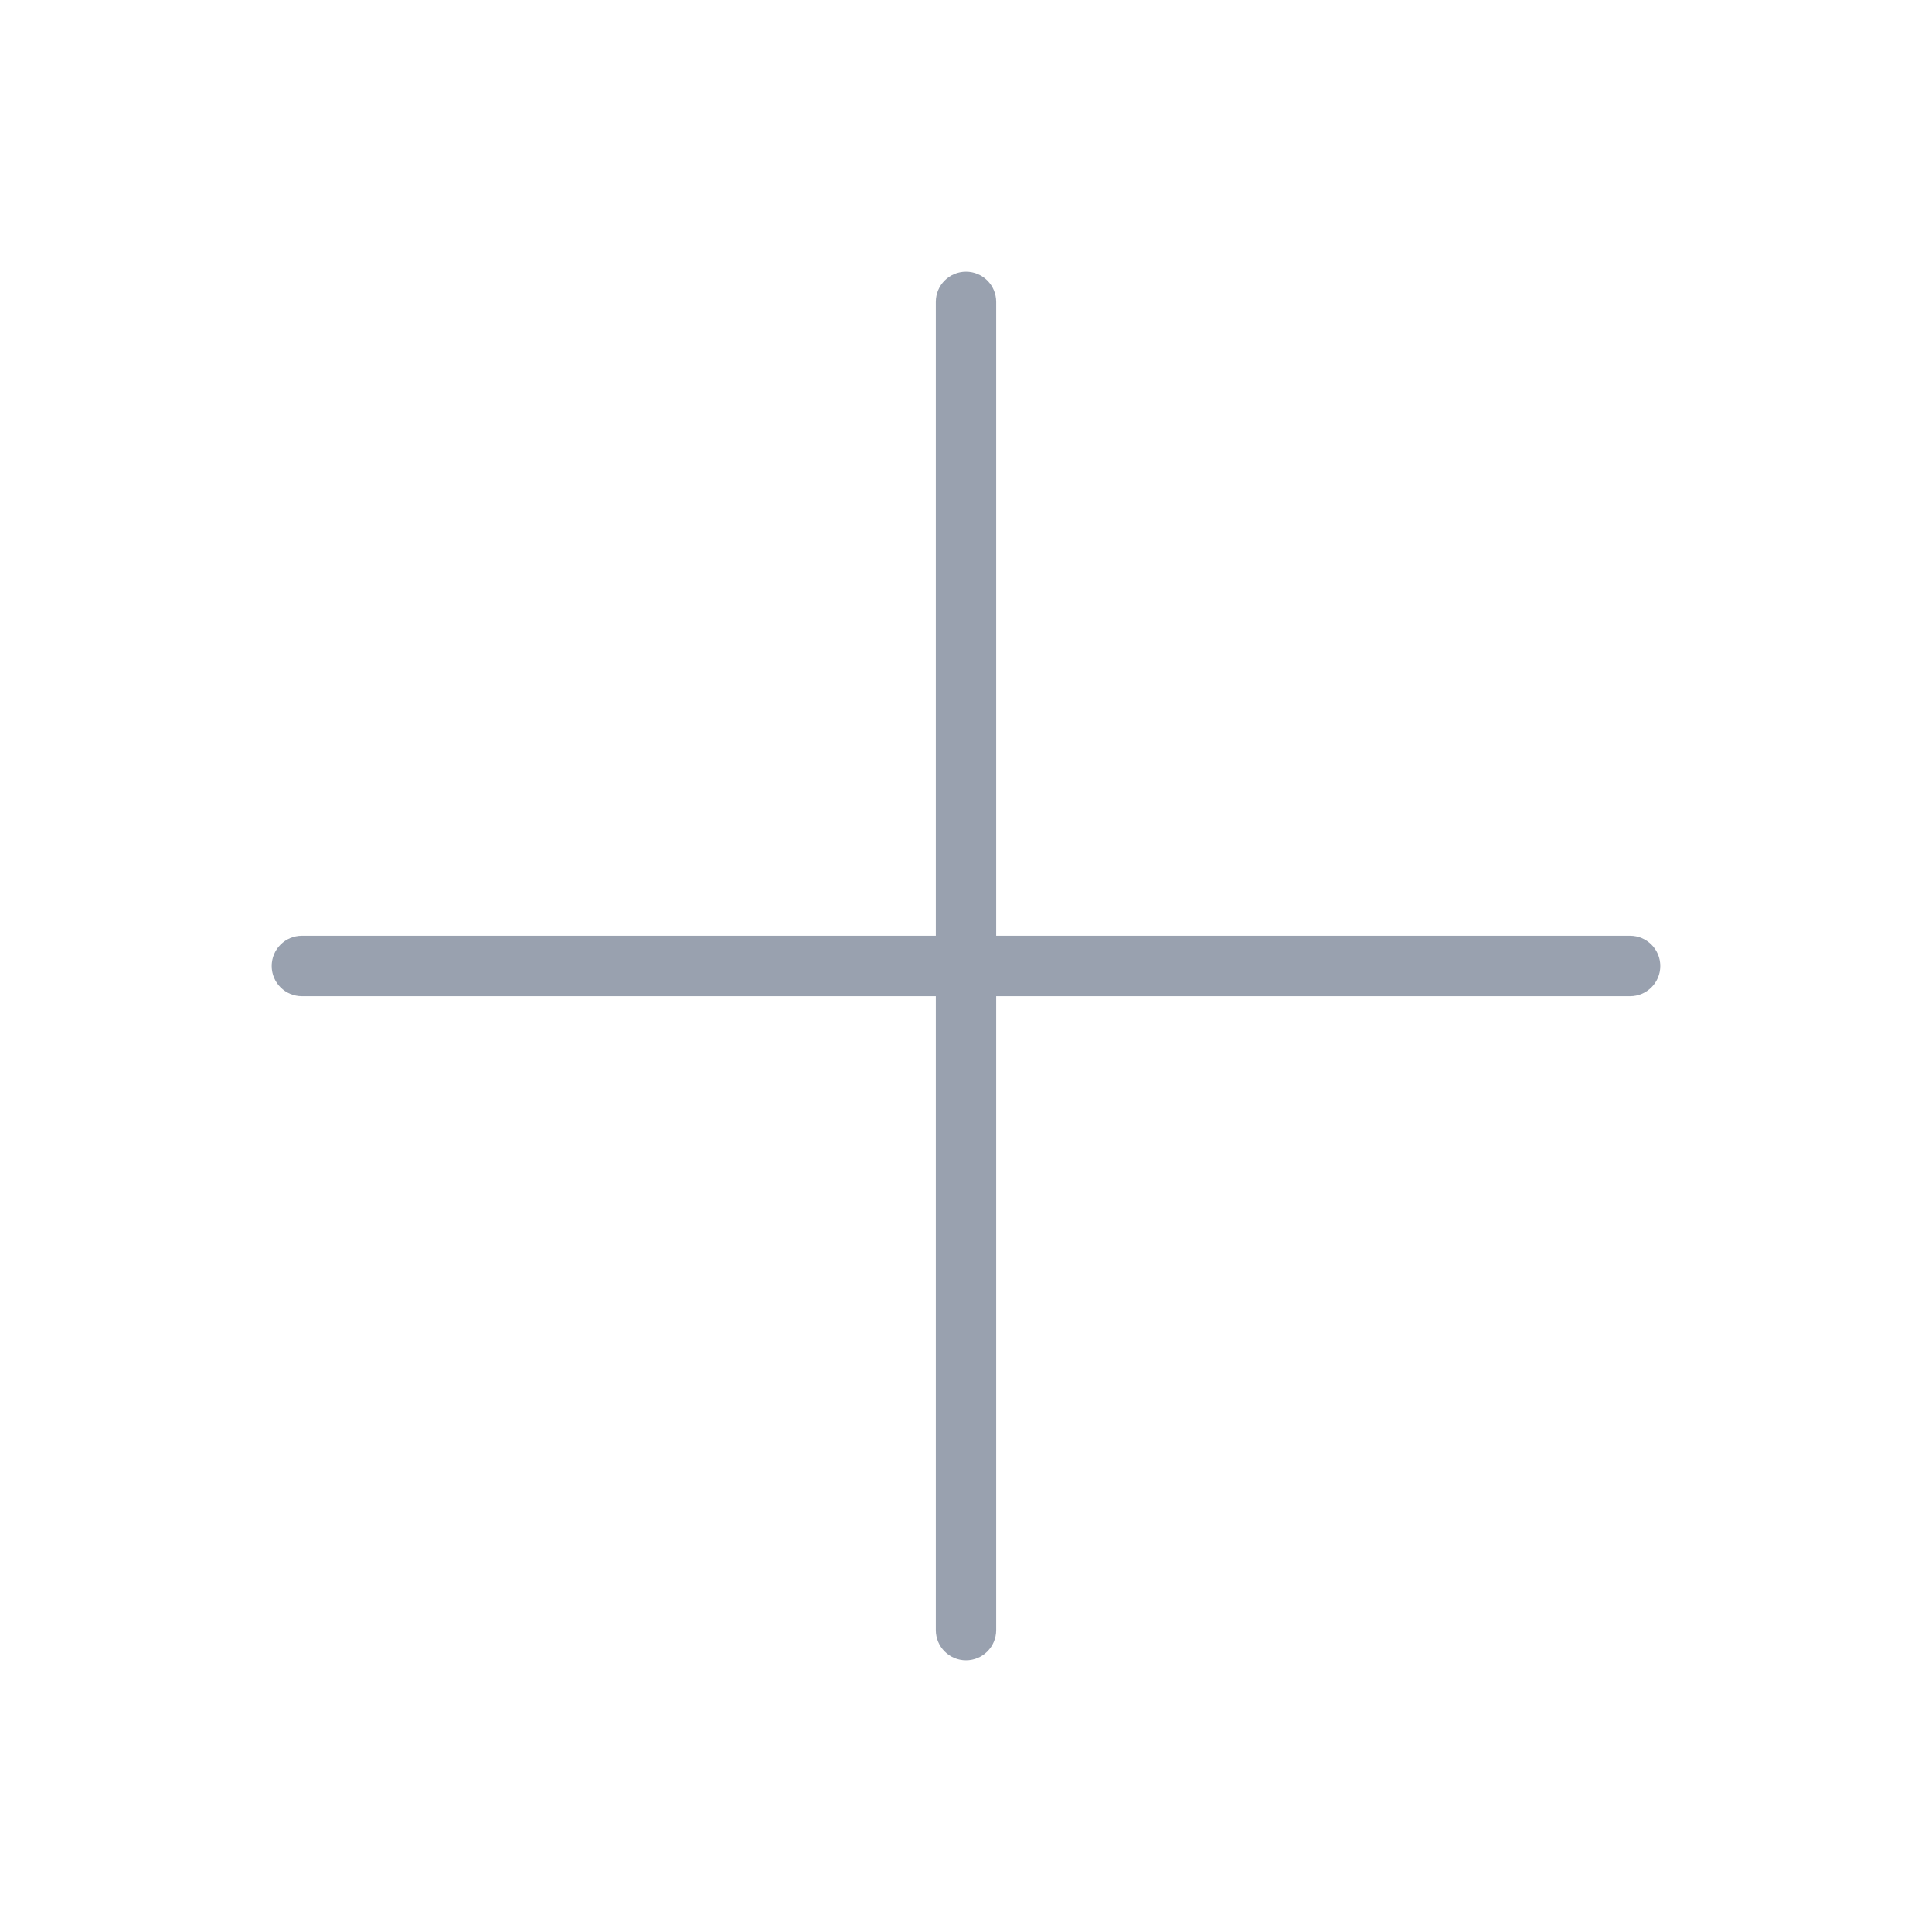
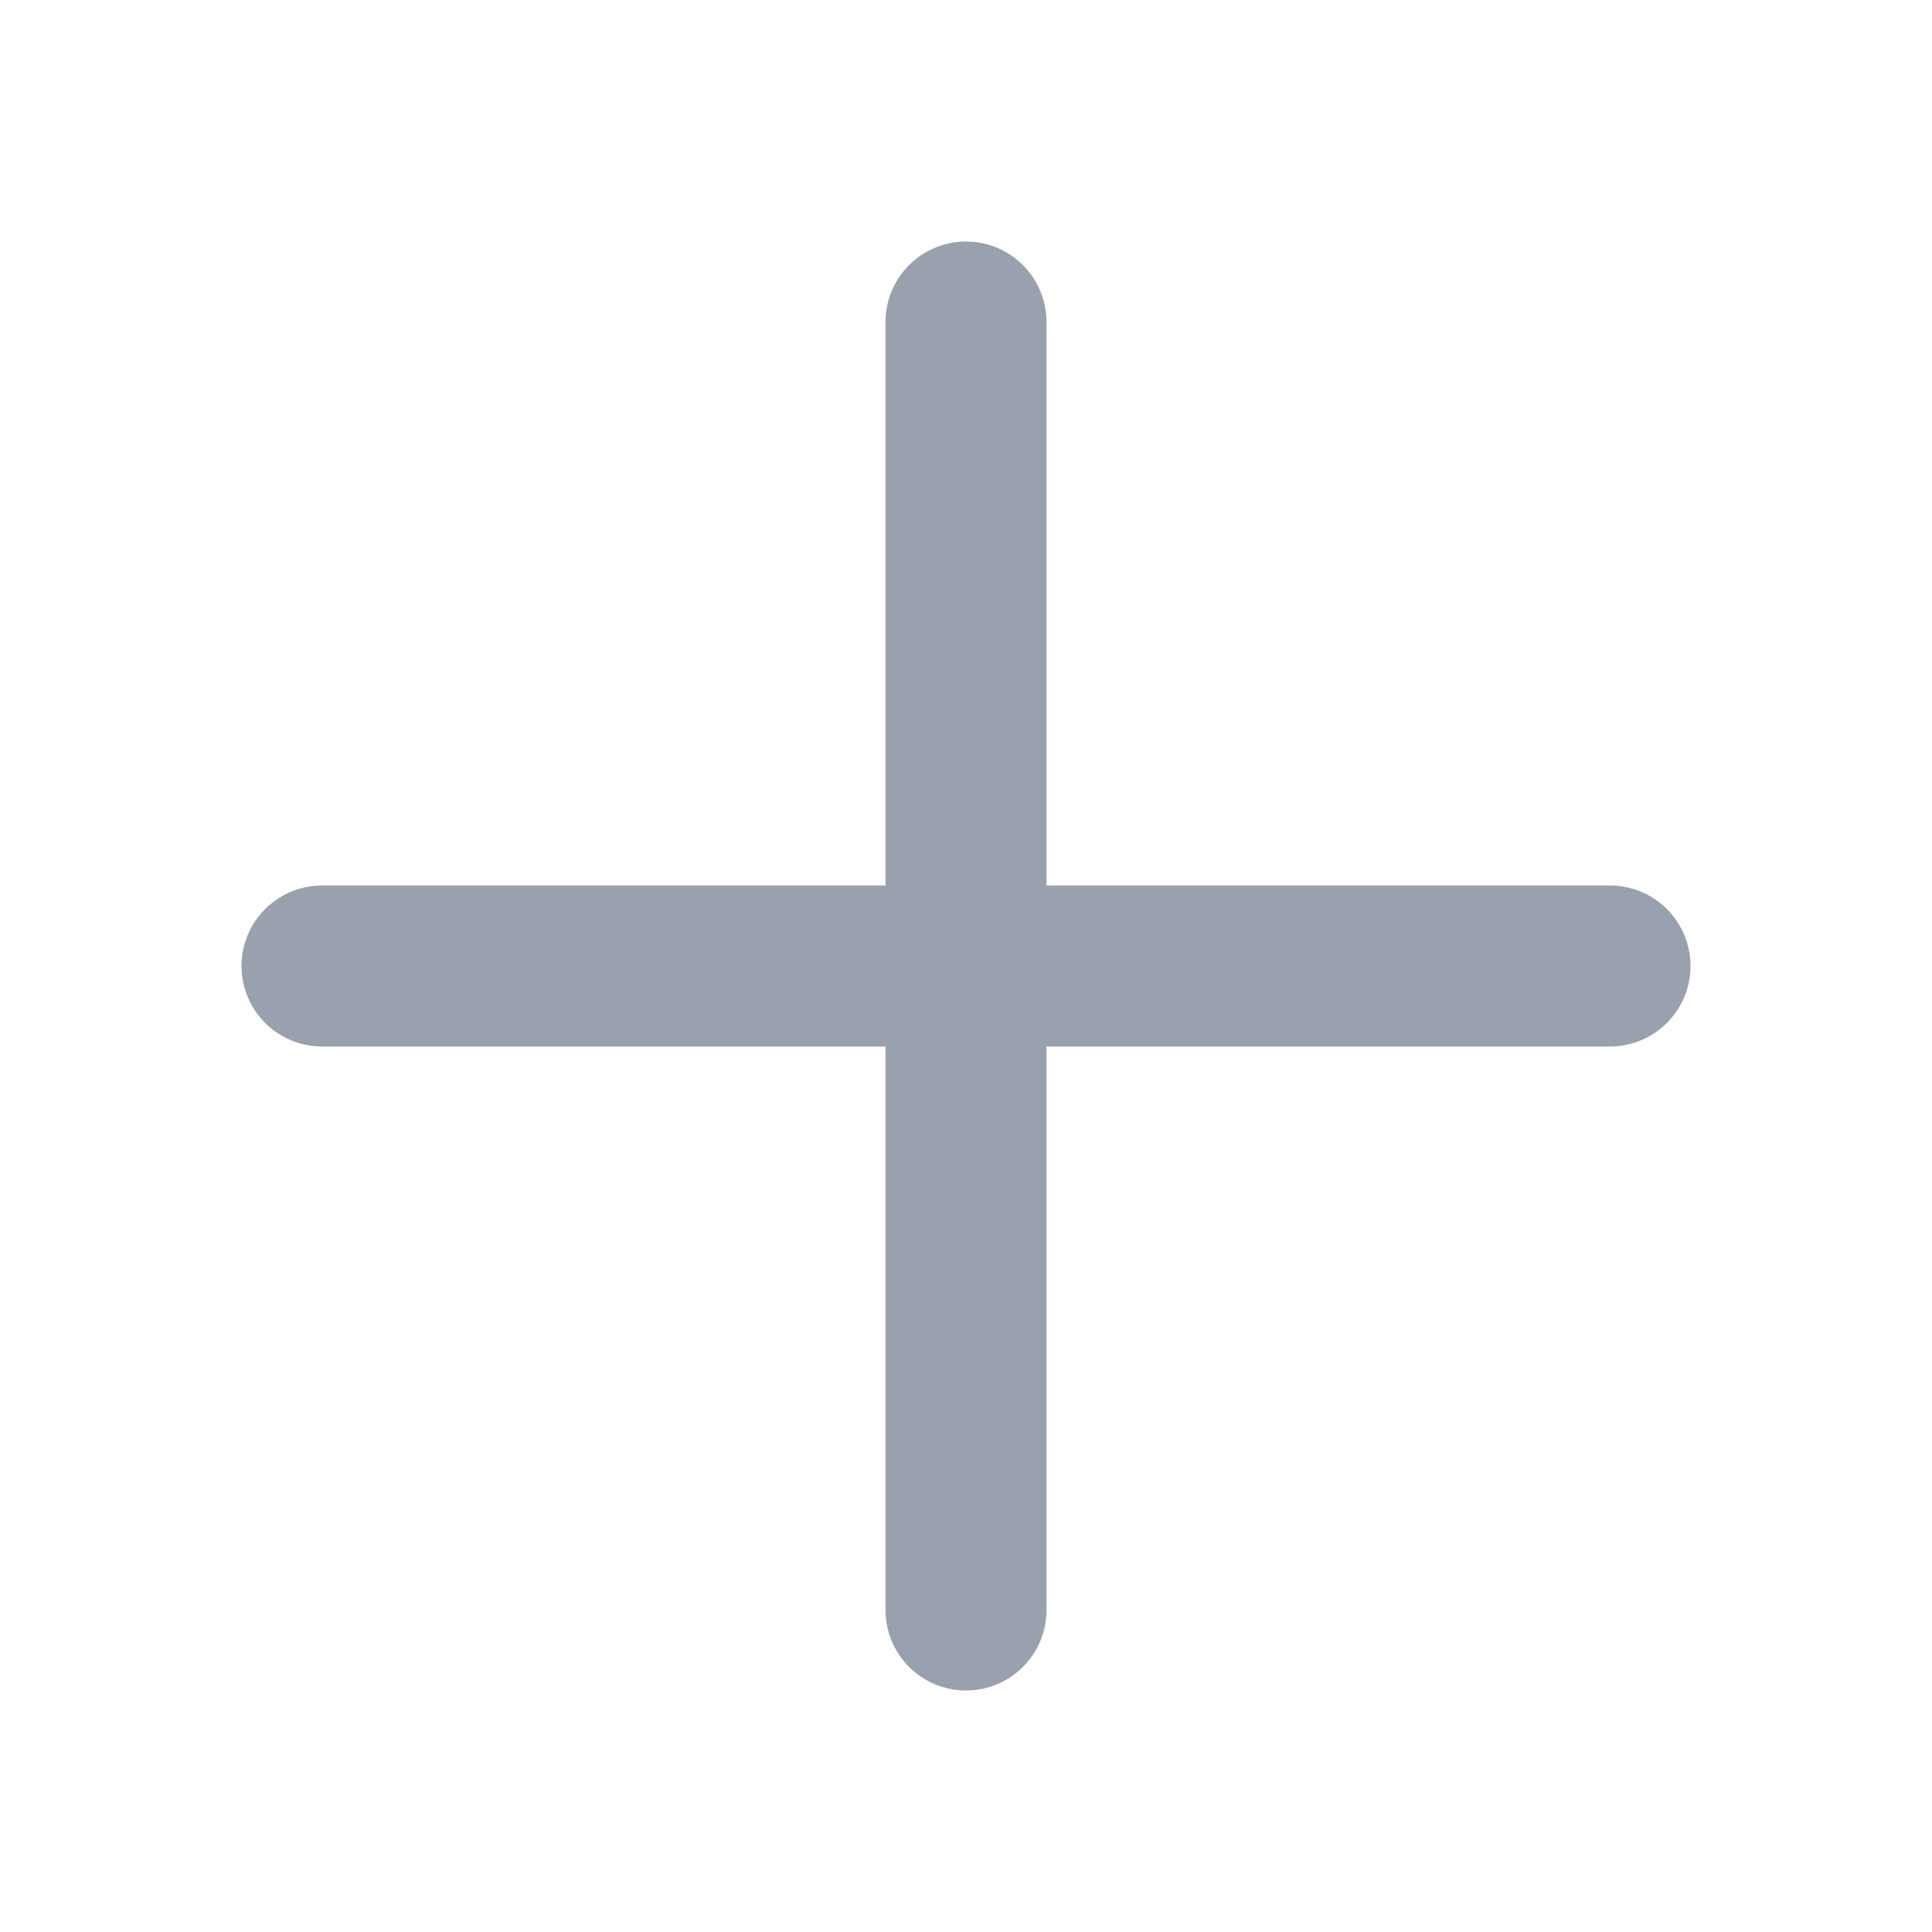
- <svg xmlns="http://www.w3.org/2000/svg" fill="#99A1AF" width="800px" height="800px" viewBox="0 0 256 256" id="Flat">
+ <svg xmlns="http://www.w3.org/2000/svg" width="800px" height="800px" viewBox="0 0 24 24" fill="none">
  <g id="SVGRepo_bgCarrier" stroke-width="0" />
  <g id="SVGRepo_tracerCarrier" stroke-linecap="round" stroke-linejoin="round" />
  <g id="SVGRepo_iconCarrier">
-     <path d="M220,128a4,4,0,0,1-4,4H132v84a4,4,0,0,1-8,0V132H40a4,4,0,0,1,0-8h84V40a4,4,0,0,1,8,0v84h84A4,4,0,0,1,220,128Z" />
+     <path d="M4 12H20M12 4V20" stroke="#99A1AF" stroke-width="2" stroke-linecap="round" stroke-linejoin="round" />
  </g>
</svg>
